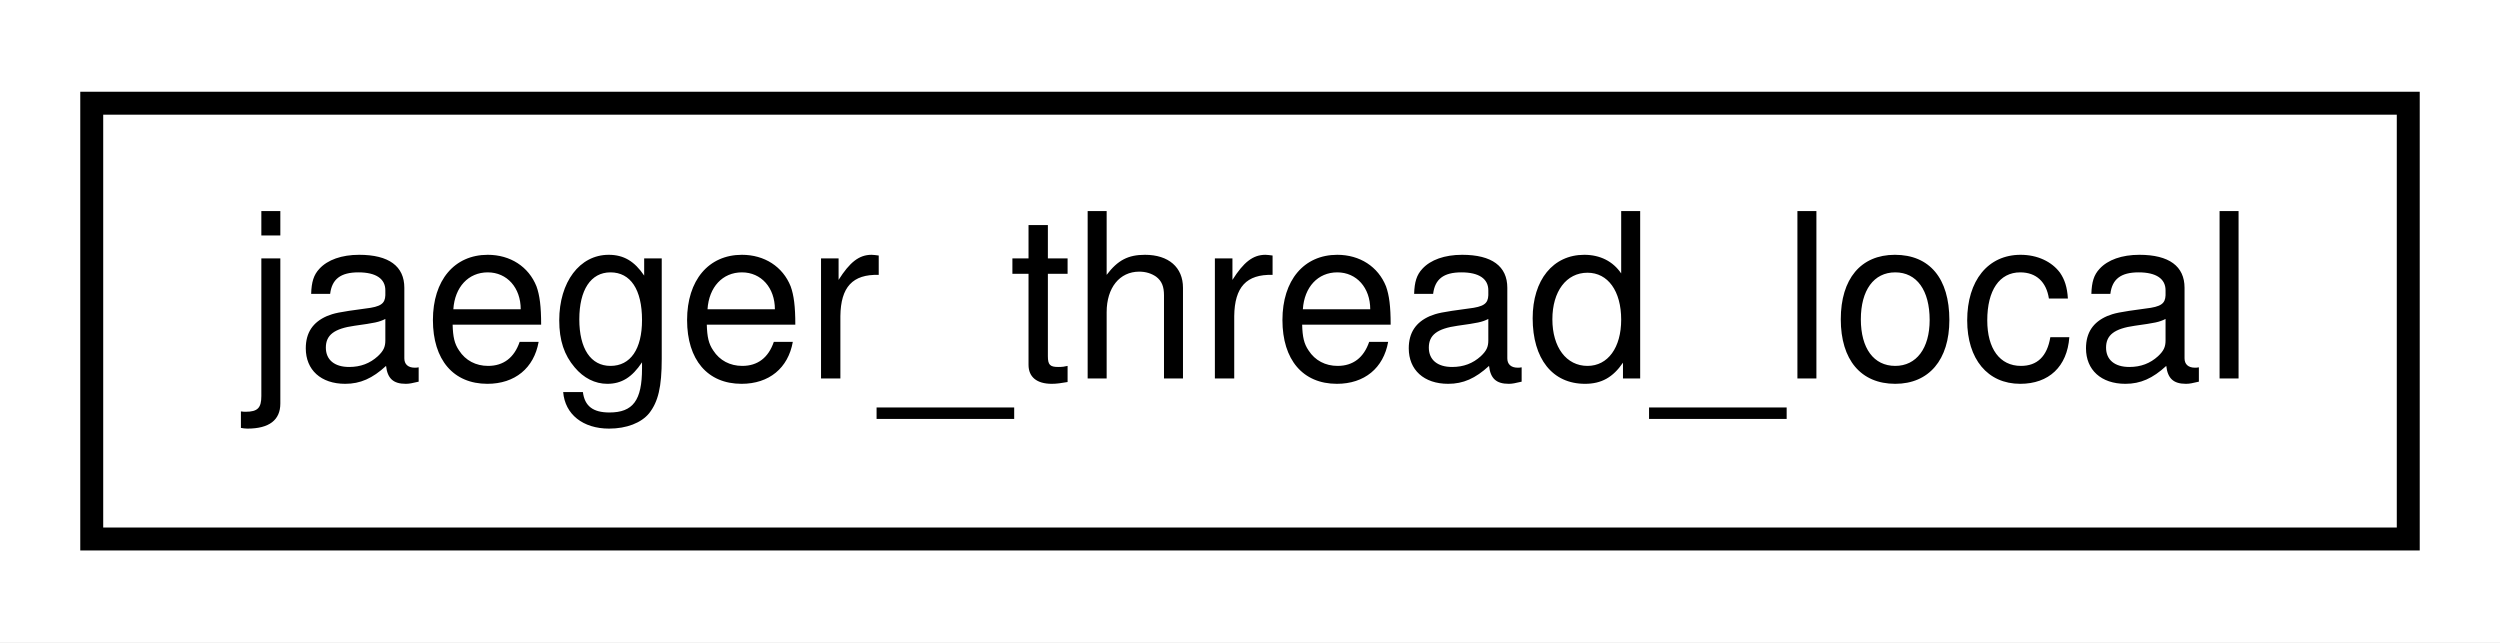
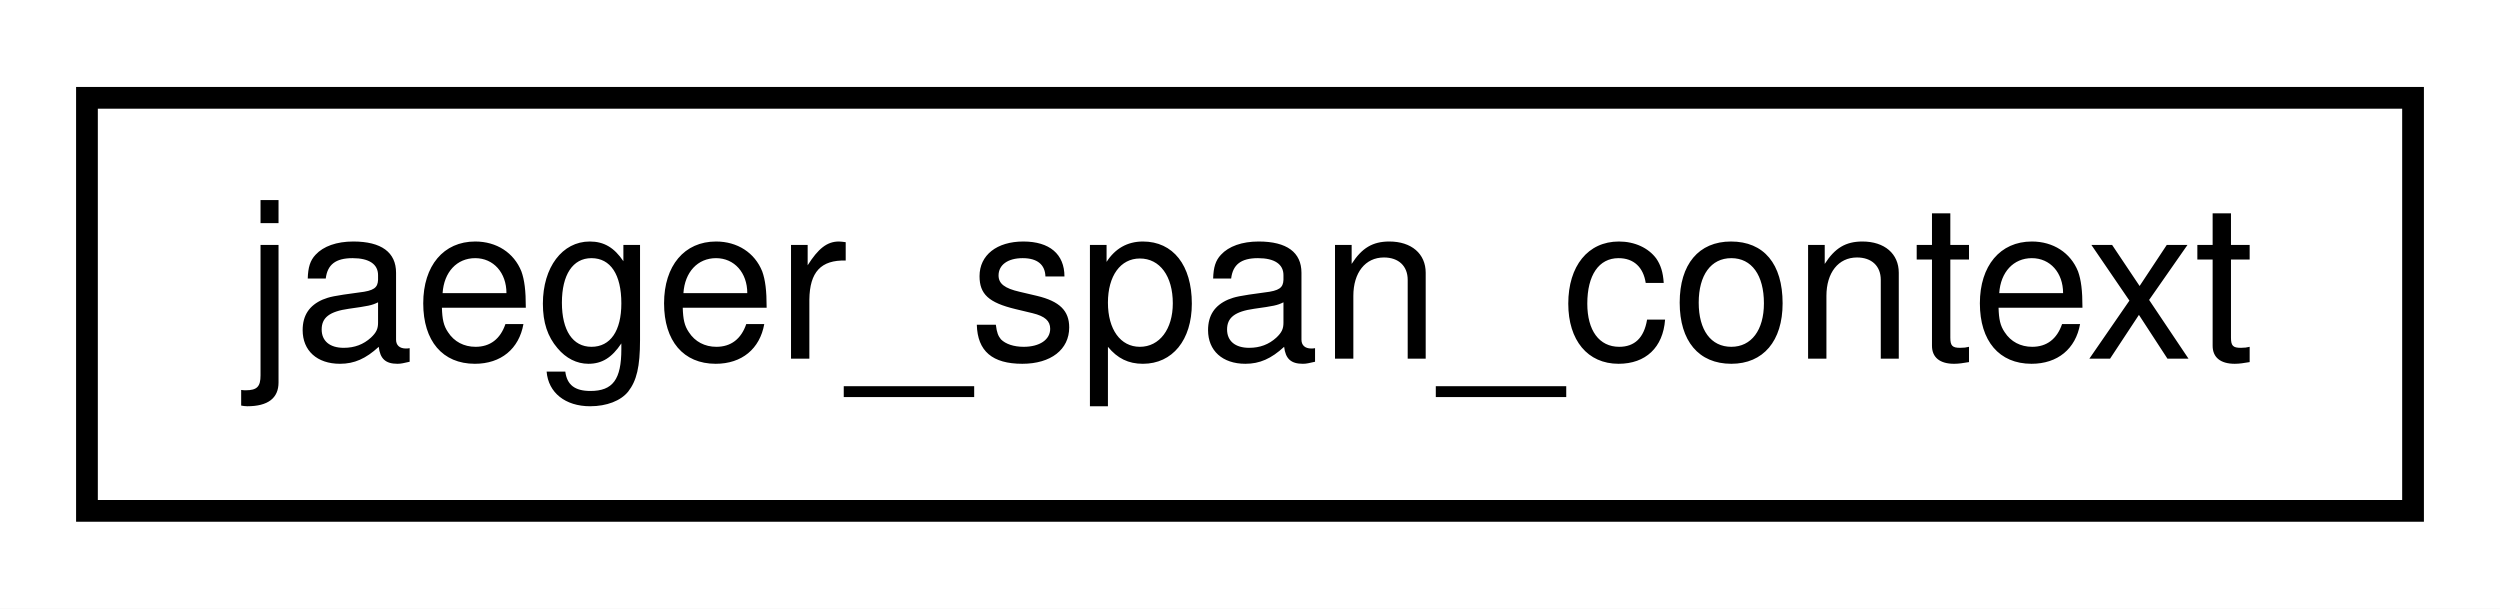
- <svg xmlns="http://www.w3.org/2000/svg" xmlns:xlink="http://www.w3.org/1999/xlink" width="109pt" height="28pt" viewBox="0.00 0.00 109.00 28.00">
+ <svg xmlns="http://www.w3.org/2000/svg" xmlns:xlink="http://www.w3.org/1999/xlink" width="115pt" height="28pt" viewBox="0.00 0.00 115.00 28.00">
  <g id="graph0" class="graph" transform="scale(1 1) rotate(0) translate(4 24)">
-     <polygon fill="#ffffff" stroke="transparent" points="-4,4 -4,-24 105,-24 105,4 -4,4" />
+     <polygon fill="#ffffff" stroke="transparent" points="-4,4 -4,-24 111,-24 111,4 -4,4" />
    <g id="node1" class="node">
      <g id="a_node1">
-         <a xlink:href="structjaeger__thread__local.html" target="_top" xlink:title="jaeger_thread_local">
-           <polygon fill="#ffffff" stroke="#000000" points="0,-.5 0,-19.5 101,-19.5 101,-.5 0,-.5" />
-           <text text-anchor="middle" x="50.5" y="-7.5" font-family="Helvetica,sans-Serif" font-size="10.00" fill="#000000">jaeger_thread_local</text>
+         <a xlink:href="structjaeger__span__context.html" target="_top" xlink:title="Span context represents propagated span identity and state. ">
+           <polygon fill="#ffffff" stroke="#000000" points="0,-.5 0,-19.5 107,-19.5 107,-.5 0,-.5" />
+           <text text-anchor="middle" x="53.5" y="-7.5" font-family="Helvetica,sans-Serif" font-size="10.00" fill="#000000">jaeger_span_context</text>
        </a>
      </g>
    </g>
  </g>
</svg>
